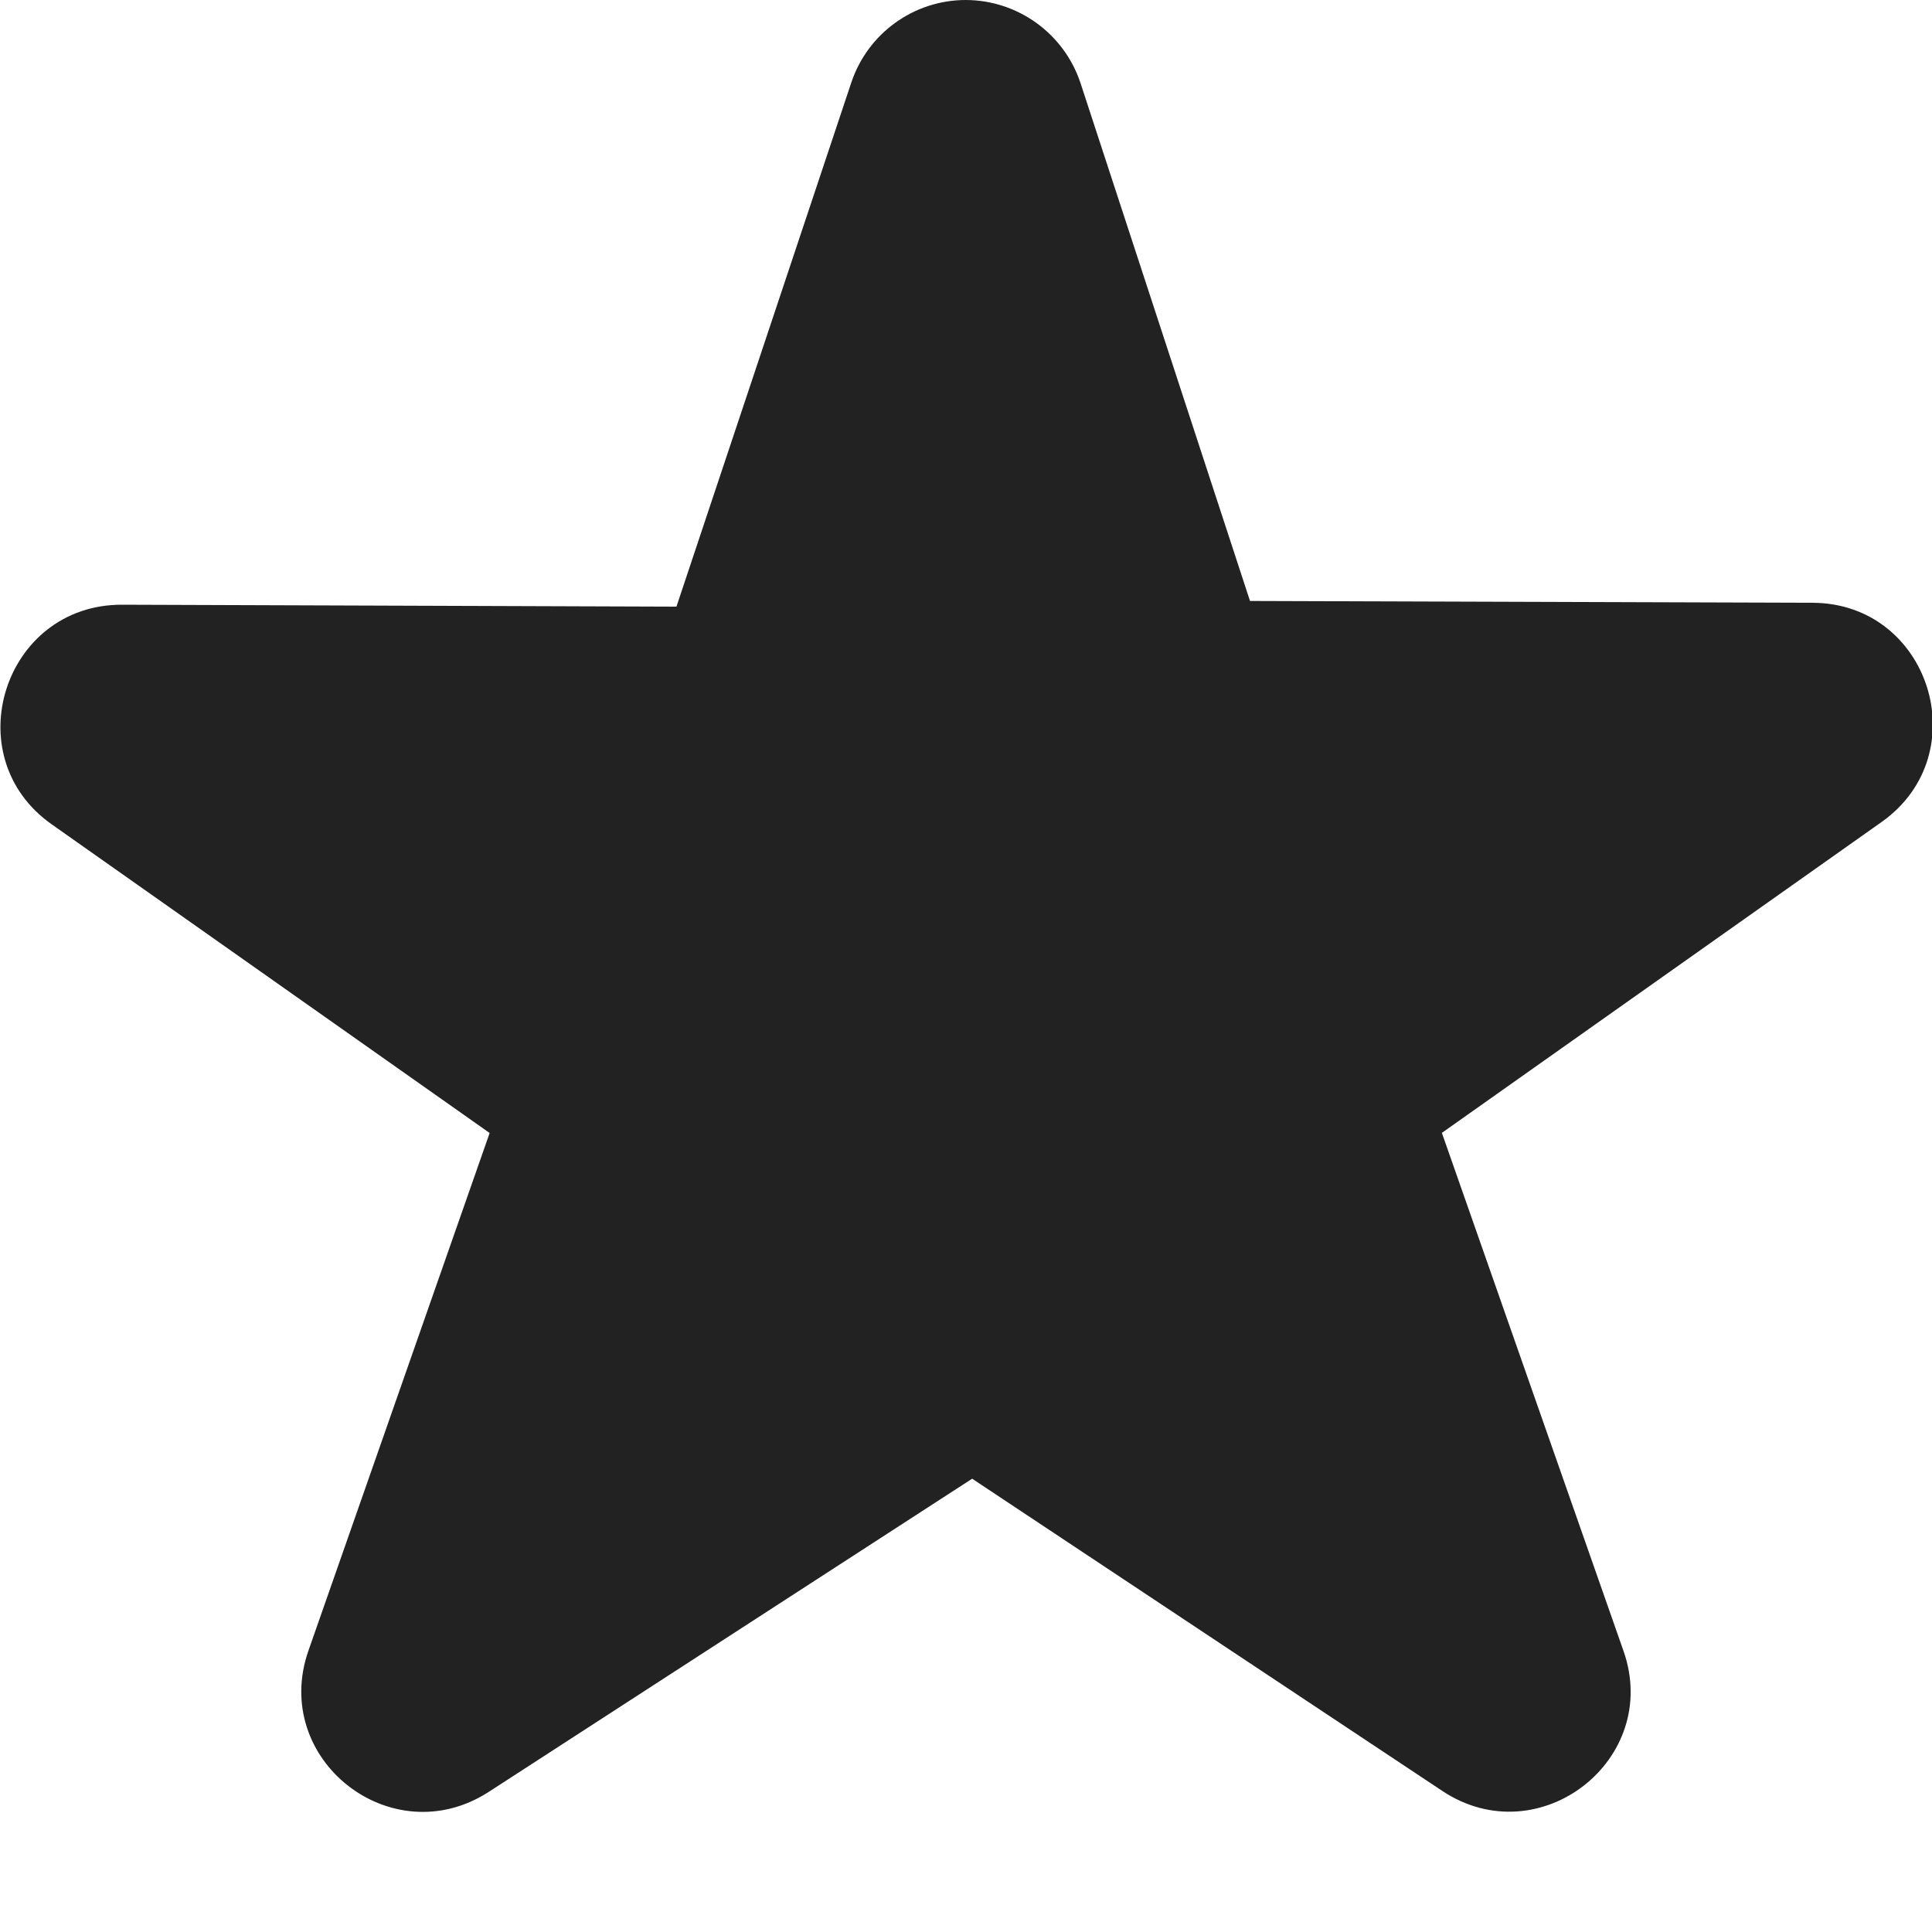
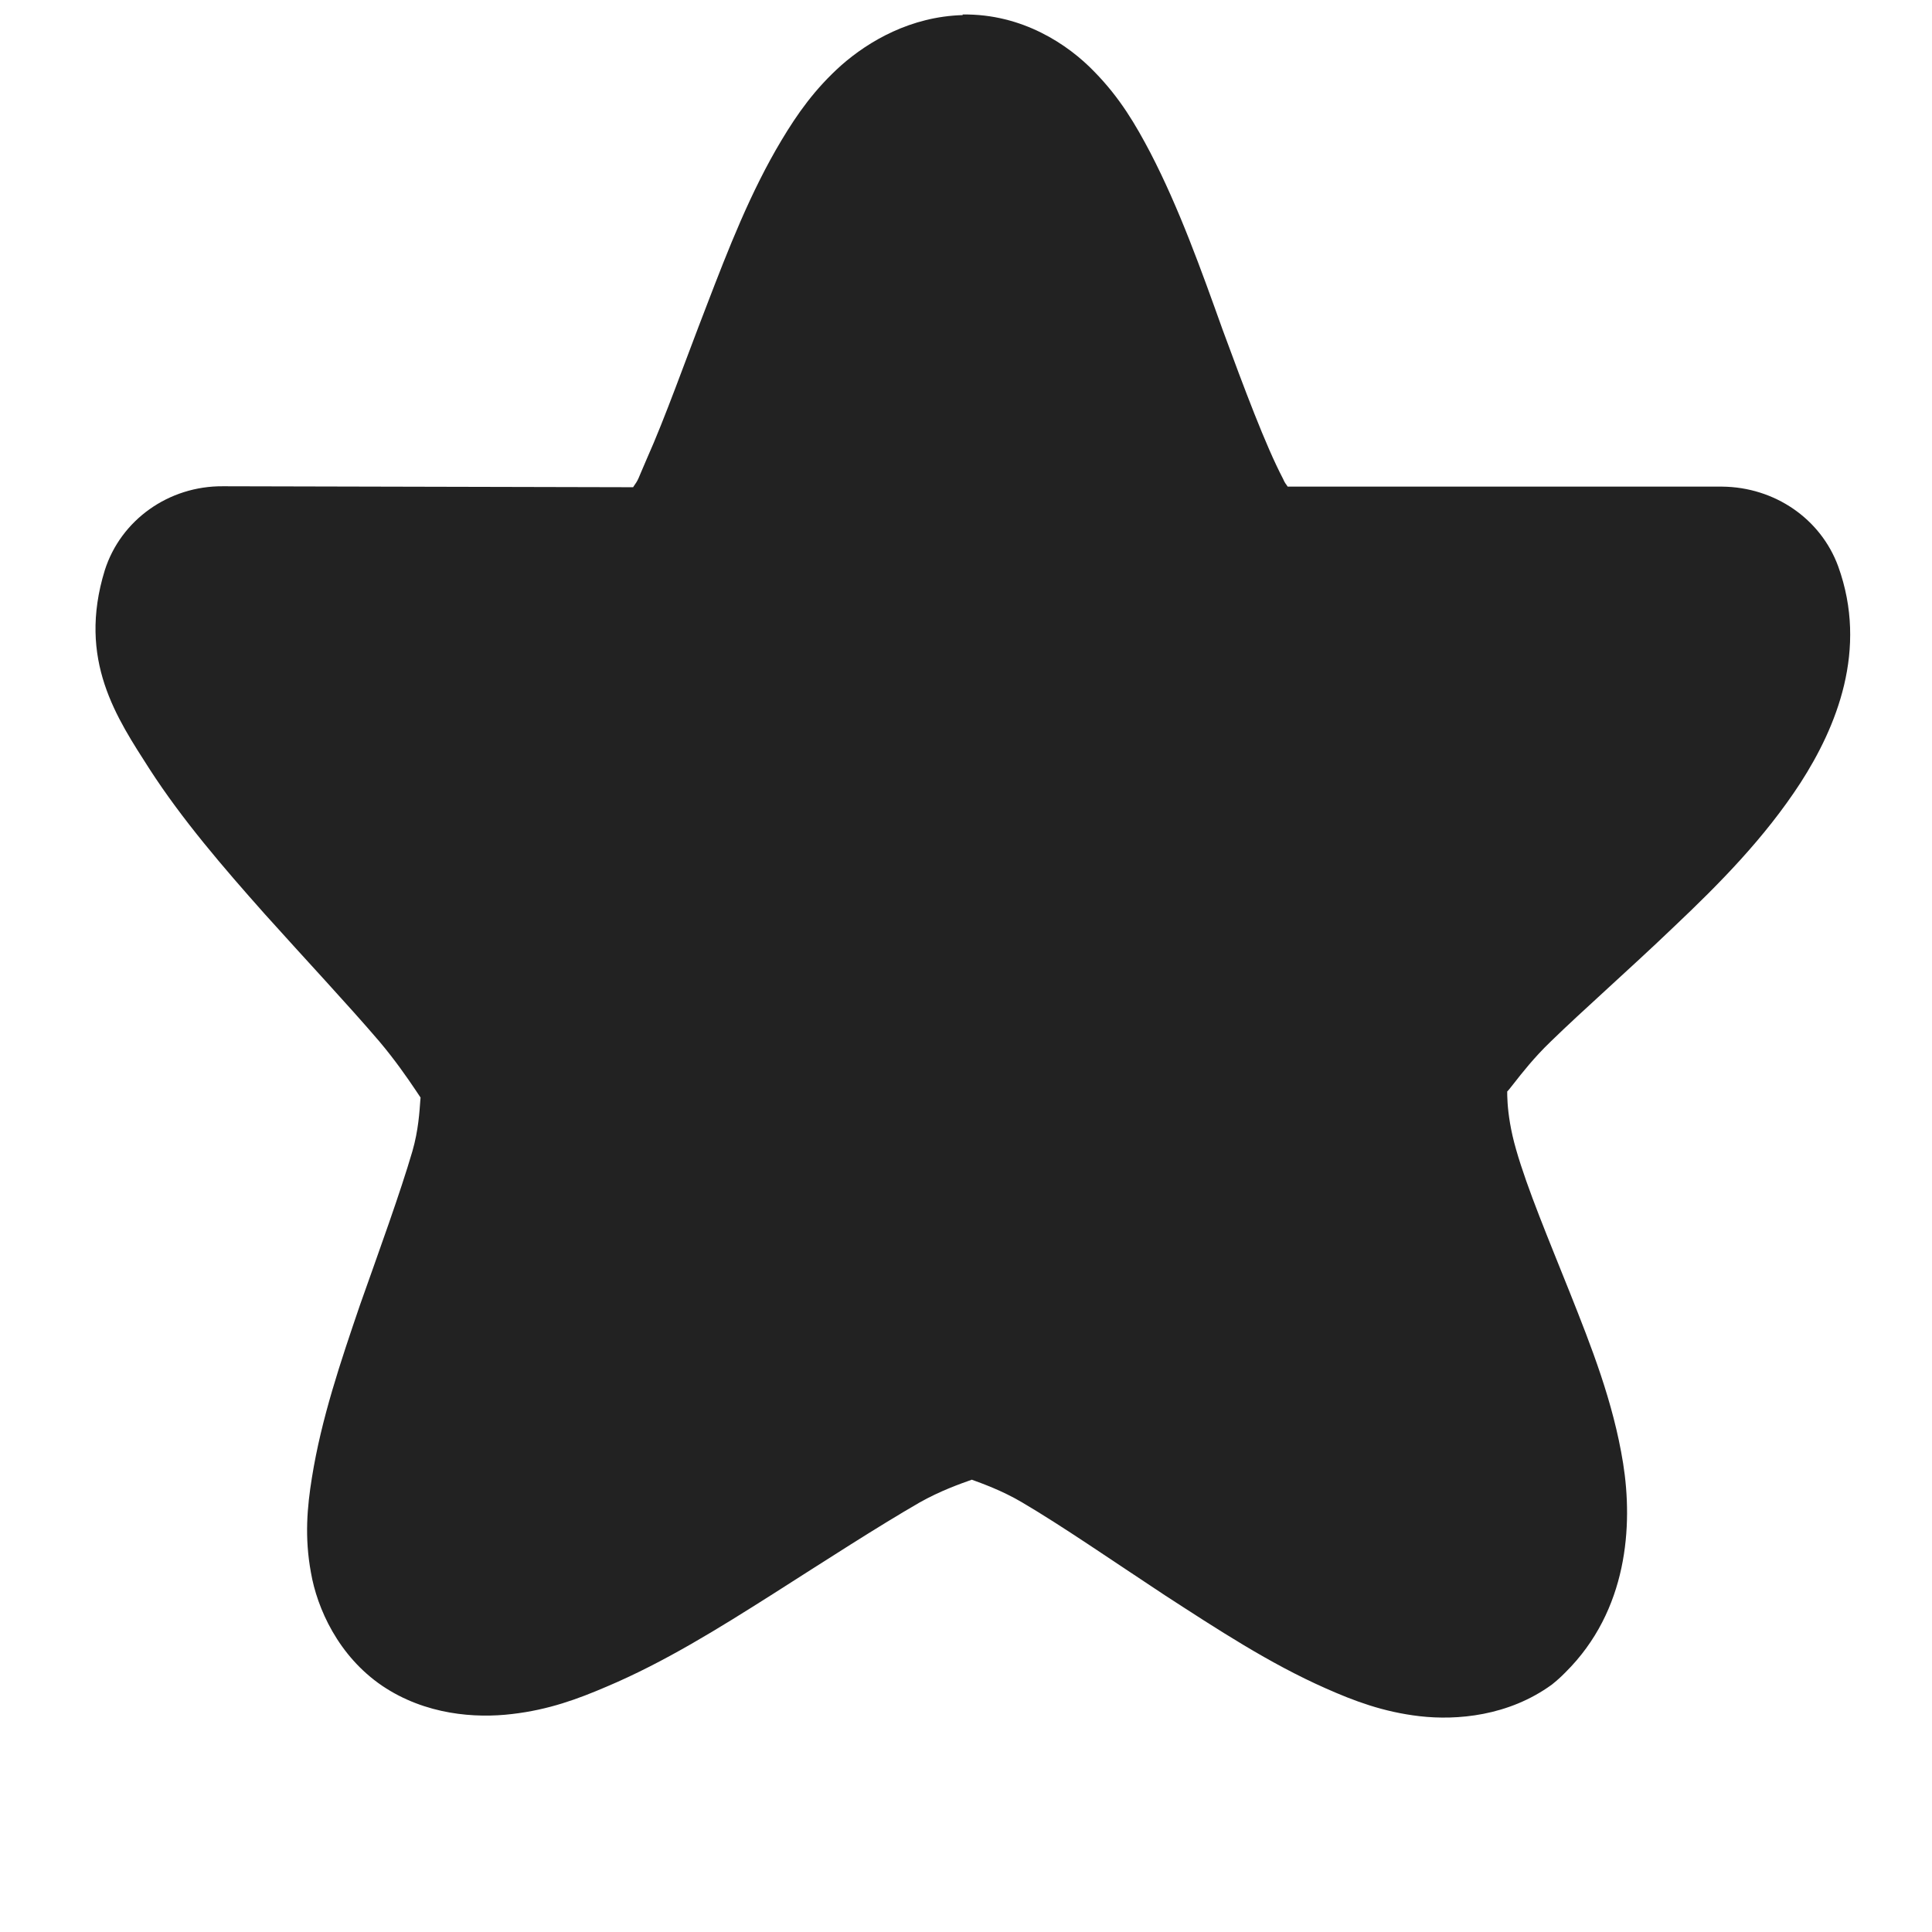
- <svg xmlns="http://www.w3.org/2000/svg" width="16" height="16">
-   <path fill="#222" d="M8 0a1 1 0 0 0-.95.684l-1.448 4.34-4.59-.016C.032 5.004-.371 6.266.43 6.828l3.625 2.555-1.5 4.285c-.317.902.687 1.691 1.492 1.172l4.004-2.594 3.894 2.586c.801.531 1.817-.258 1.5-1.16l-1.504-4.29 3.645-2.577c.789-.563.394-1.809-.574-1.813l-4.66-.015L8.949.69A1.004 1.004 0 0 0 8 0zm0 0" />
+ <svg xmlns="http://www.w3.org/2000/svg" height="16px" viewBox="0 0 16 16" width="16px">
+   <path d="m 7.973 0.125 c -0.43 0.012 -0.777 0.215 -1.004 0.414 c -0.223 0.199 -0.367 0.406 -0.496 0.621 c -0.258 0.43 -0.441 0.902 -0.621 1.371 c -0.18 0.465 -0.344 0.93 -0.496 1.27 c -0.082 0.188 -0.062 0.16 -0.113 0.234 l -3.395 -0.008 c -0.453 -0.004 -0.848 0.281 -0.98 0.695 c -0.23 0.746 0.102 1.227 0.371 1.648 c 0.27 0.418 0.609 0.812 0.953 1.199 c 0.344 0.383 0.688 0.75 0.949 1.055 c 0.258 0.305 0.418 0.605 0.391 0.52 c -0.082 -0.246 -0.016 0.043 -0.117 0.391 c -0.102 0.348 -0.27 0.809 -0.434 1.273 c -0.16 0.469 -0.32 0.941 -0.398 1.43 c -0.039 0.242 -0.062 0.492 -0.008 0.785 c 0.051 0.297 0.227 0.691 0.59 0.938 c 0.359 0.242 0.773 0.27 1.074 0.234 c 0.305 -0.035 0.547 -0.125 0.785 -0.227 c 0.48 -0.203 0.93 -0.484 1.375 -0.766 c 0.441 -0.281 0.875 -0.562 1.215 -0.758 c 0.344 -0.195 0.668 -0.234 0.445 -0.234 c -0.25 0 0.07 0.035 0.402 0.23 c 0.332 0.195 0.75 0.484 1.184 0.77 c 0.434 0.281 0.867 0.566 1.336 0.773 c 0.23 0.102 0.473 0.195 0.777 0.23 c 0.305 0.035 0.734 0 1.094 -0.262 c 0.039 -0.031 0.078 -0.066 0.113 -0.102 c 0.516 -0.512 0.559 -1.215 0.477 -1.73 c -0.082 -0.512 -0.266 -0.973 -0.441 -1.414 c -0.176 -0.441 -0.352 -0.859 -0.445 -1.184 c -0.094 -0.324 -0.07 -0.531 -0.074 -0.523 c -0.055 0.16 0.086 -0.109 0.359 -0.371 c 0.273 -0.266 0.648 -0.594 1.023 -0.953 c 0.375 -0.355 0.75 -0.734 1.047 -1.191 c 0.297 -0.461 0.562 -1.102 0.312 -1.793 c -0.145 -0.395 -0.527 -0.656 -0.961 -0.66 h -3.598 c -0.02 -0.031 -0.02 -0.023 -0.039 -0.066 c -0.145 -0.277 -0.32 -0.746 -0.5 -1.234 c -0.176 -0.492 -0.359 -1.004 -0.598 -1.465 c -0.121 -0.23 -0.25 -0.453 -0.465 -0.672 c -0.215 -0.223 -0.594 -0.48 -1.09 -0.473 z m 0 0" fill="#222222" />
</svg>
